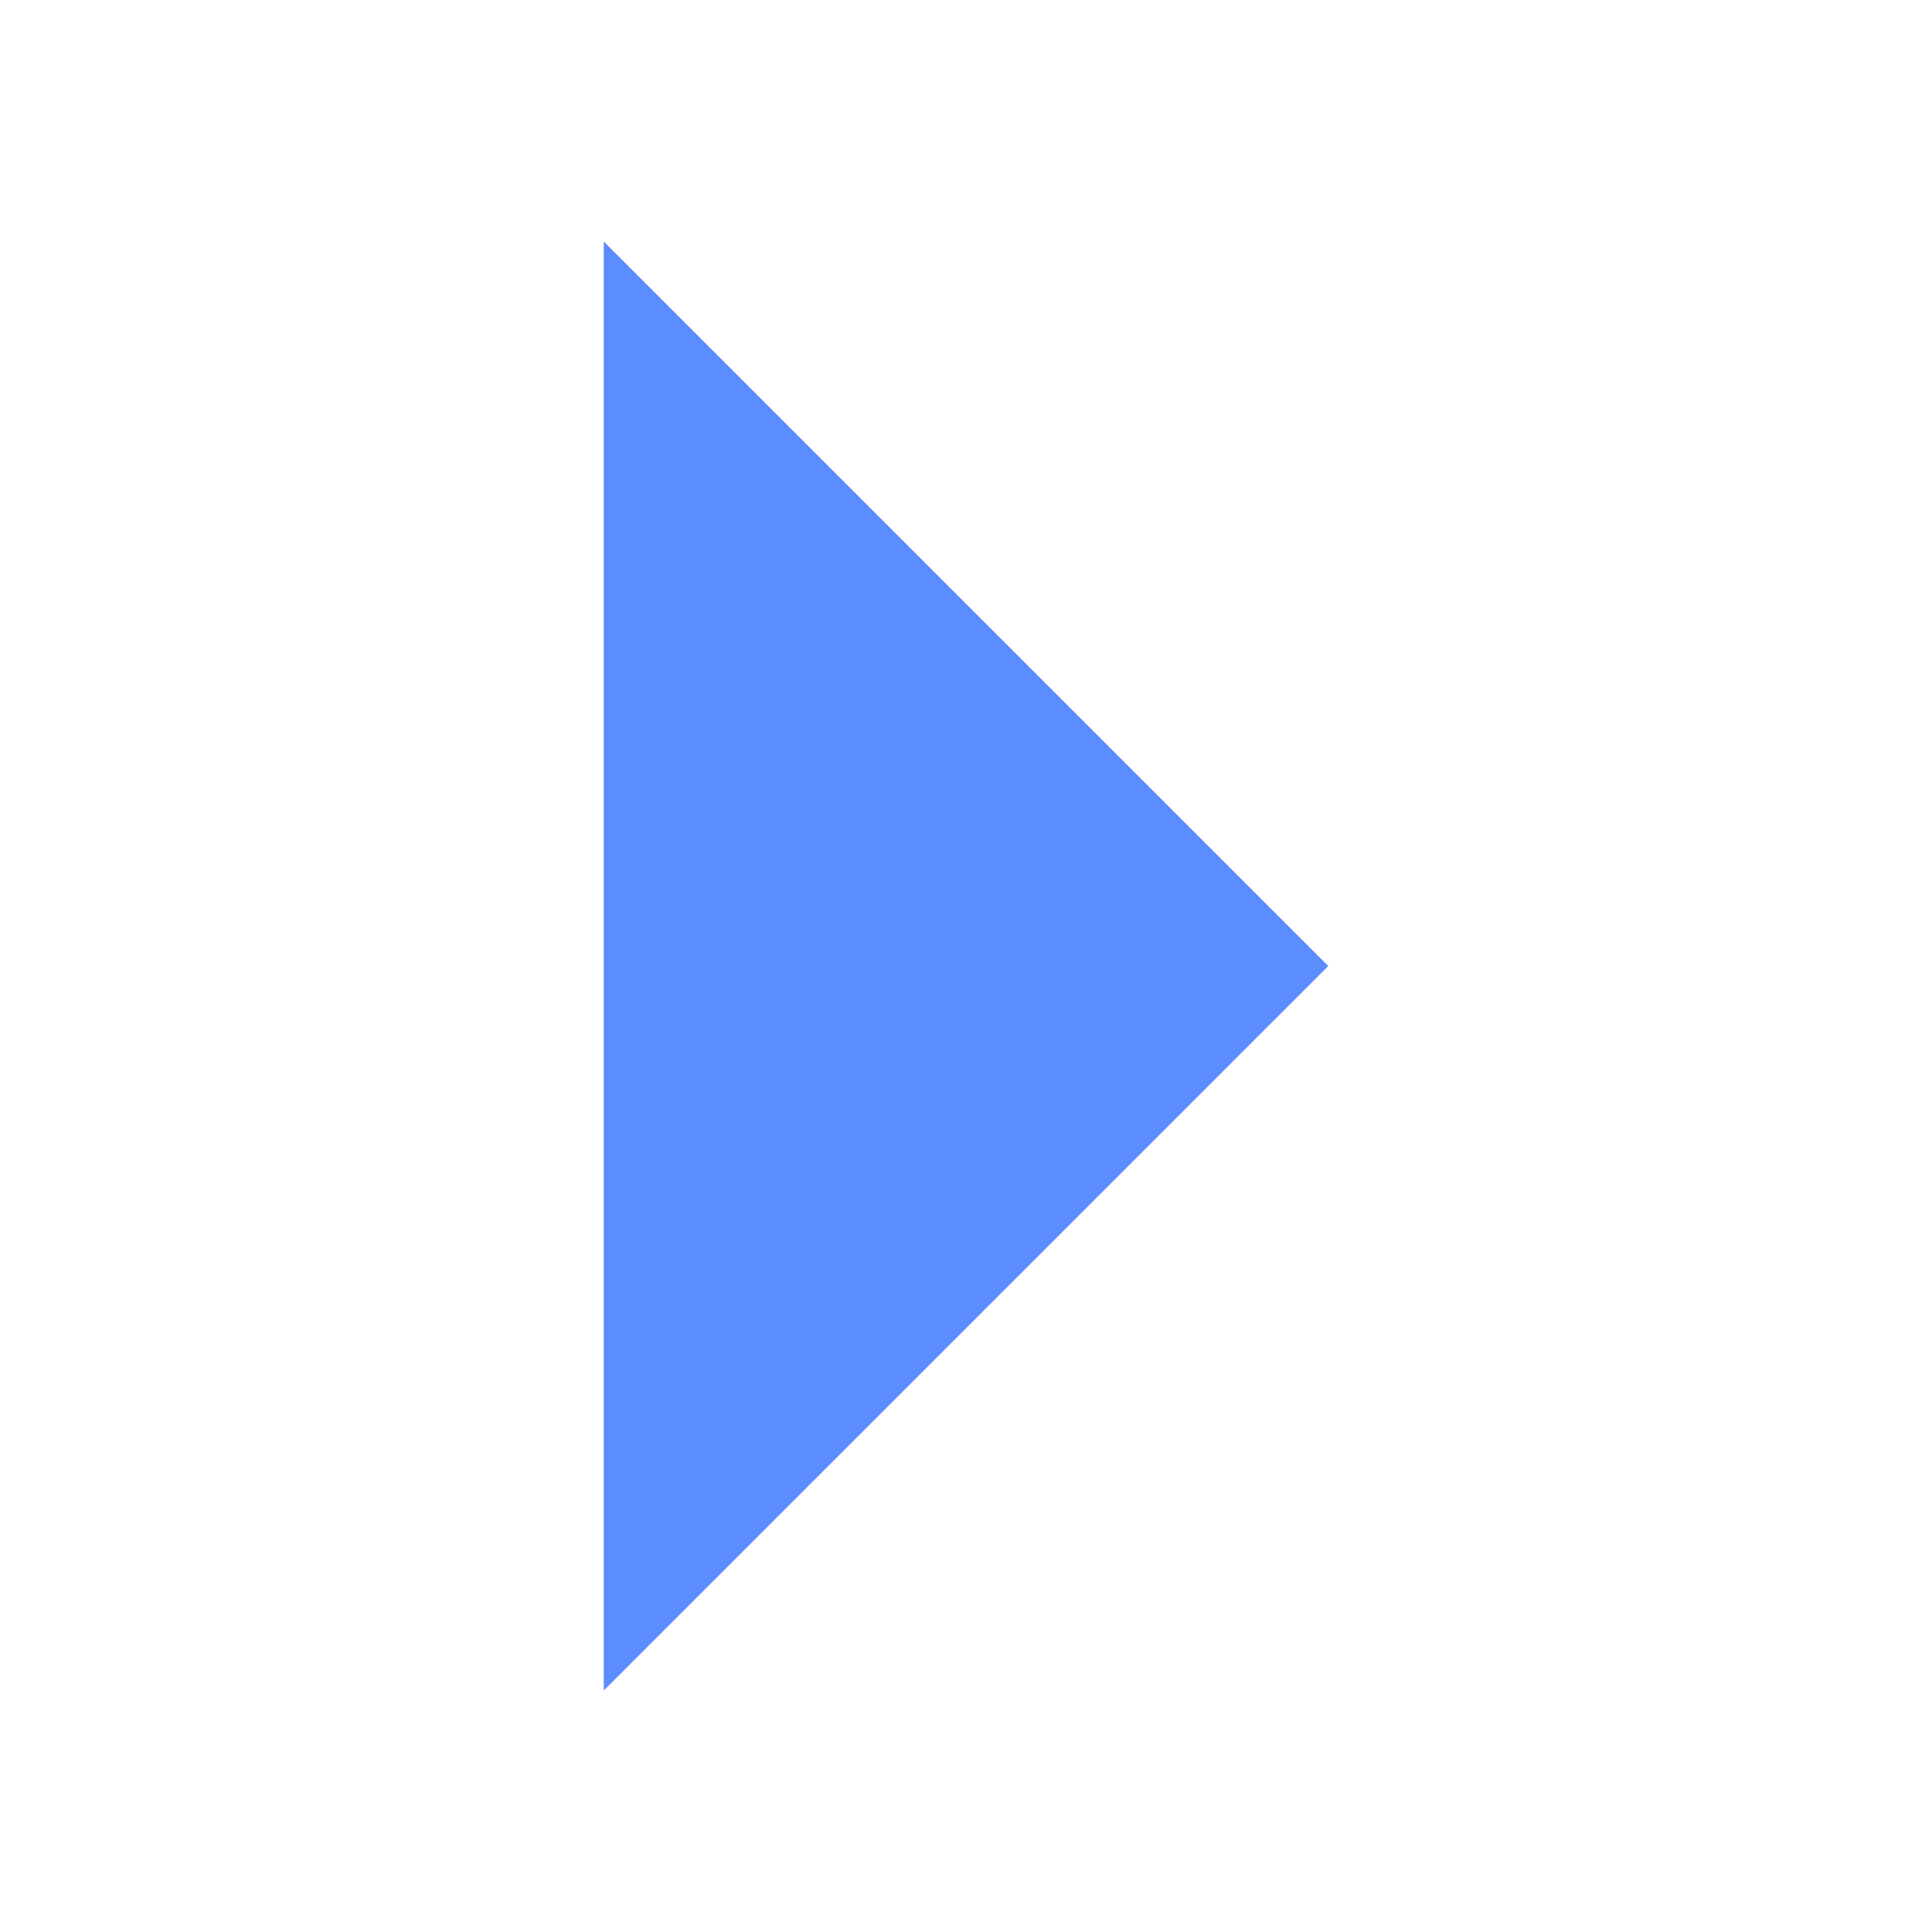
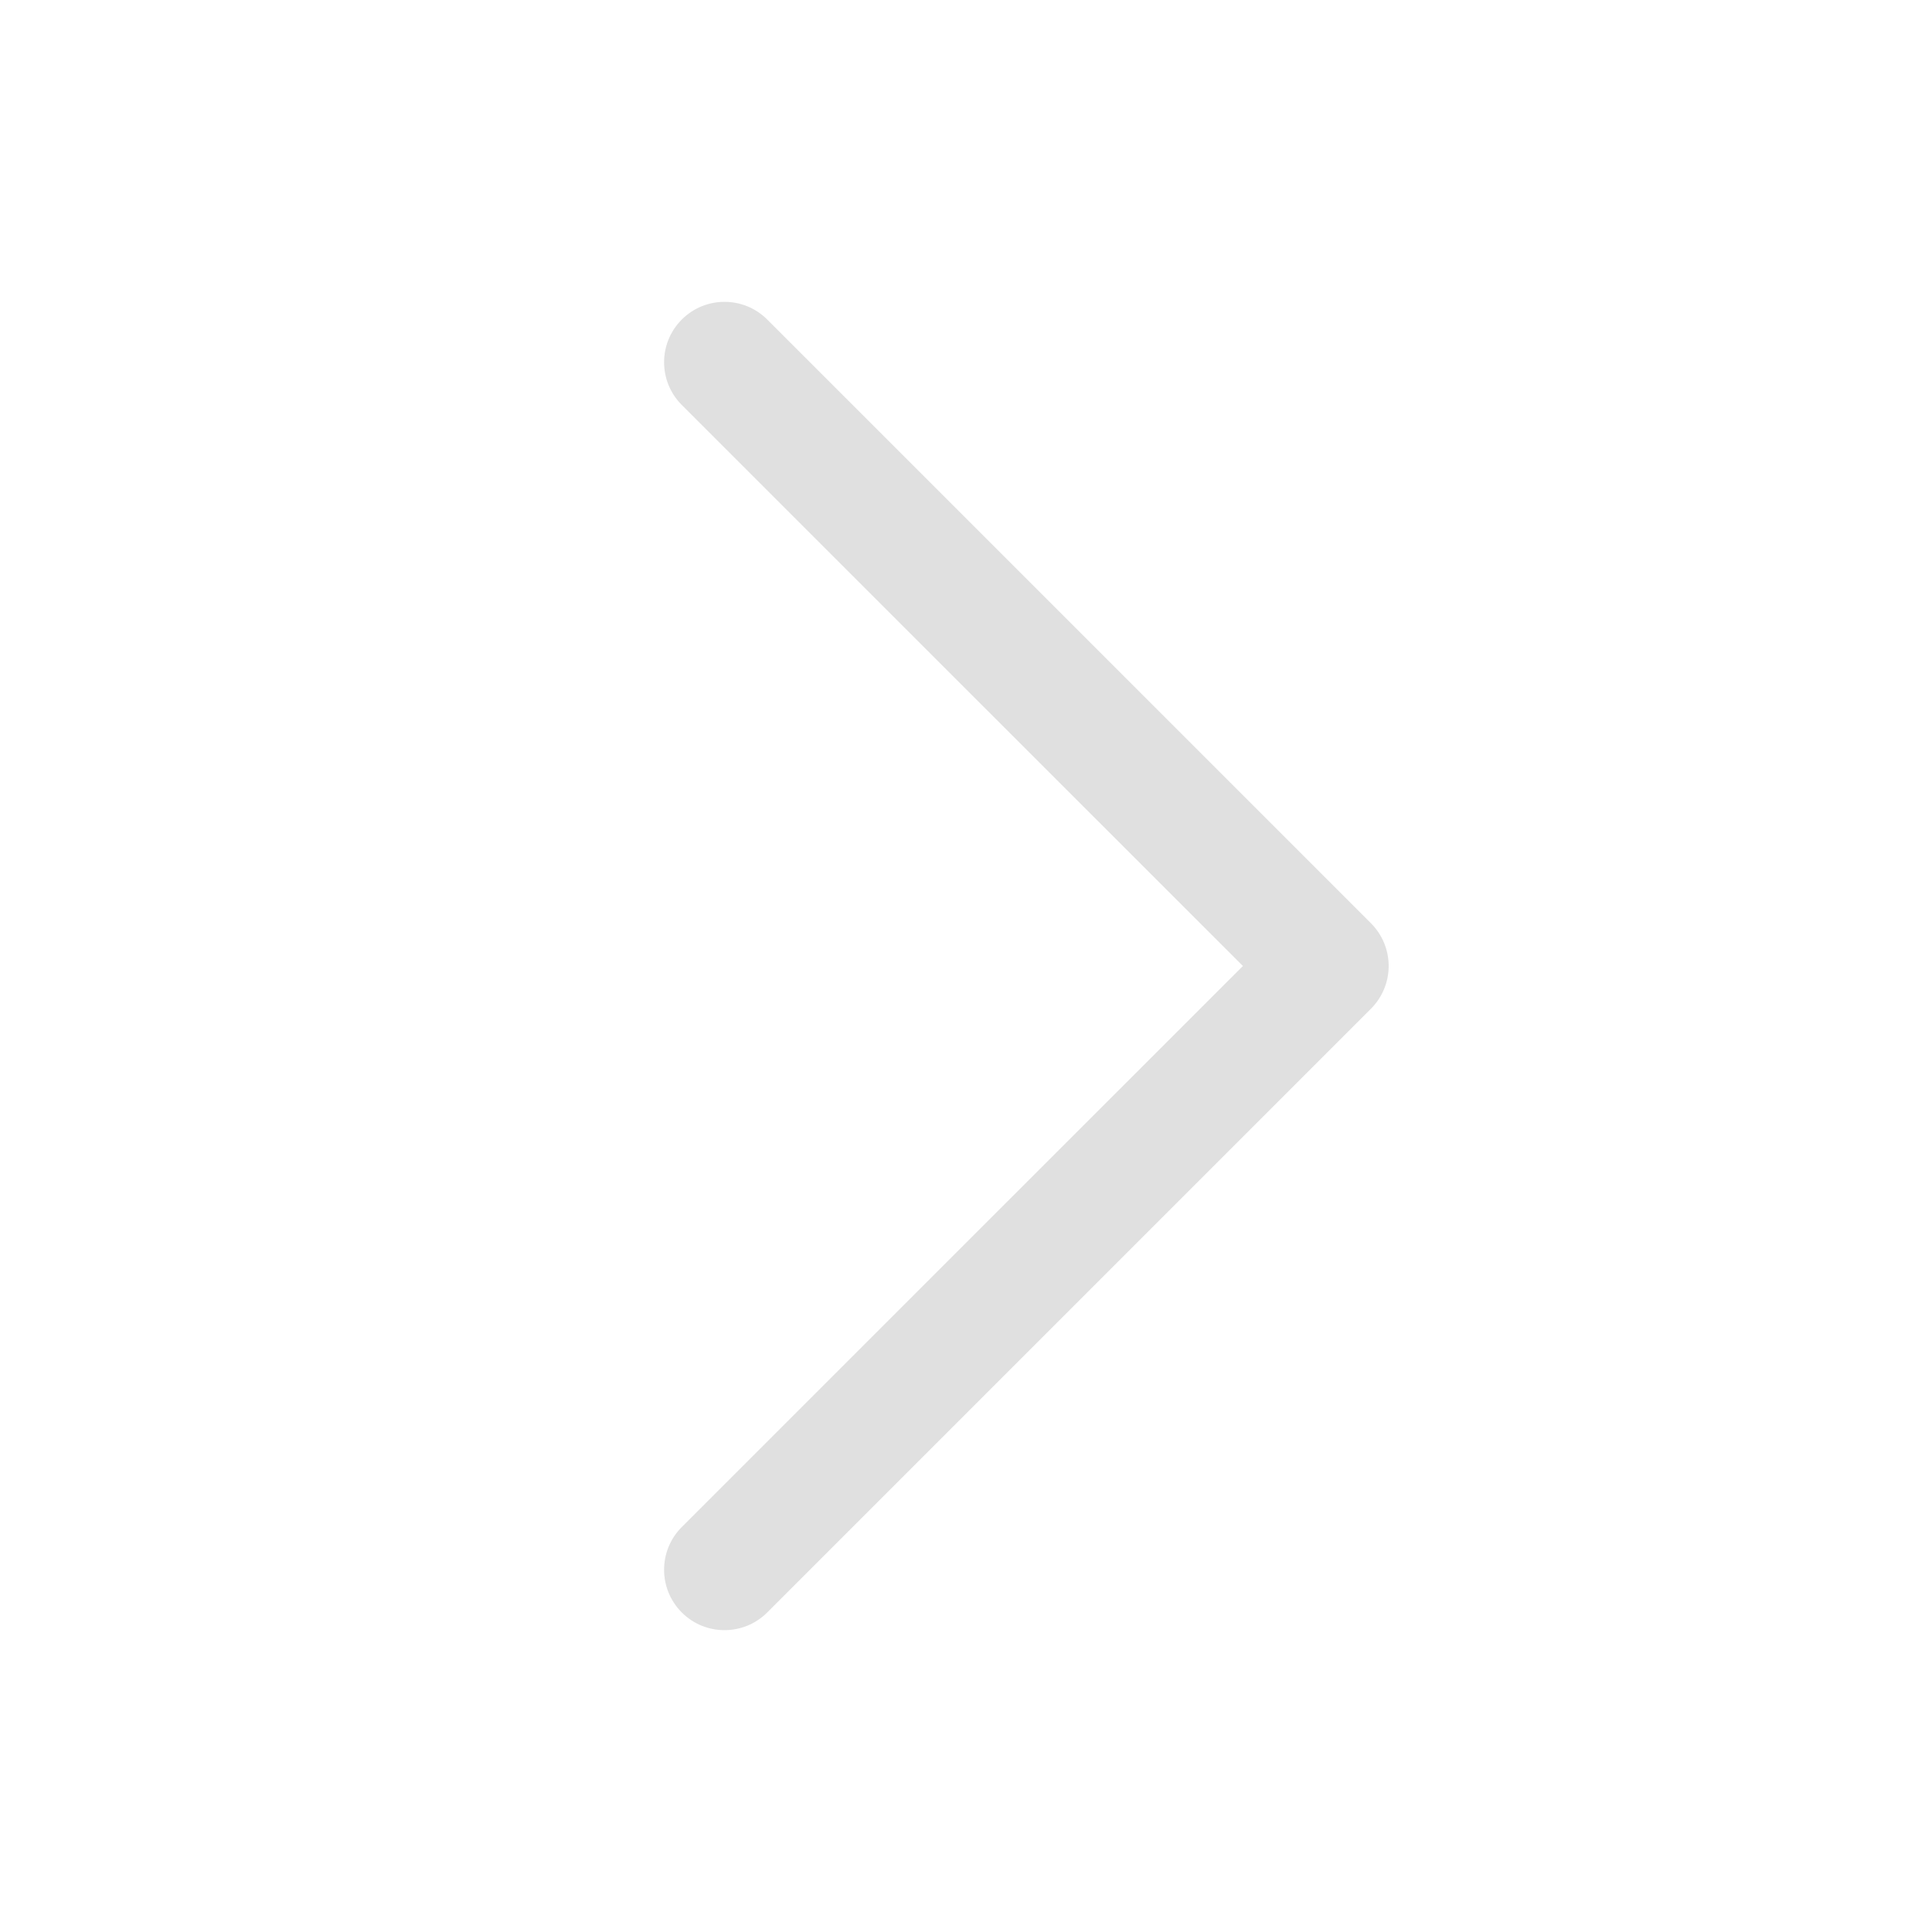
- <svg xmlns="http://www.w3.org/2000/svg" version="1.1" id="Layer_1" x="0px" y="0px" width="32px" height="32px" viewBox="0 0 32 32" enable-background="new 0 0 32 32" xml:space="preserve">
-   <polyline fill="#5C8DFF" points="10,4 22,16 10,28 " />
+ <svg xmlns="http://www.w3.org/2000/svg" width="32" height="32" viewBox="0 0 256 256">
+   <path fill="#e0e0e0" d="M181.66 133.66l-80 80a8 8 0 0 1-11.32-11.32L164.69 128L90.34 53.66a8 8 0 0 1 11.32-11.32l80 80a8 8 0 0 1 0 11.32Z" />
</svg>
